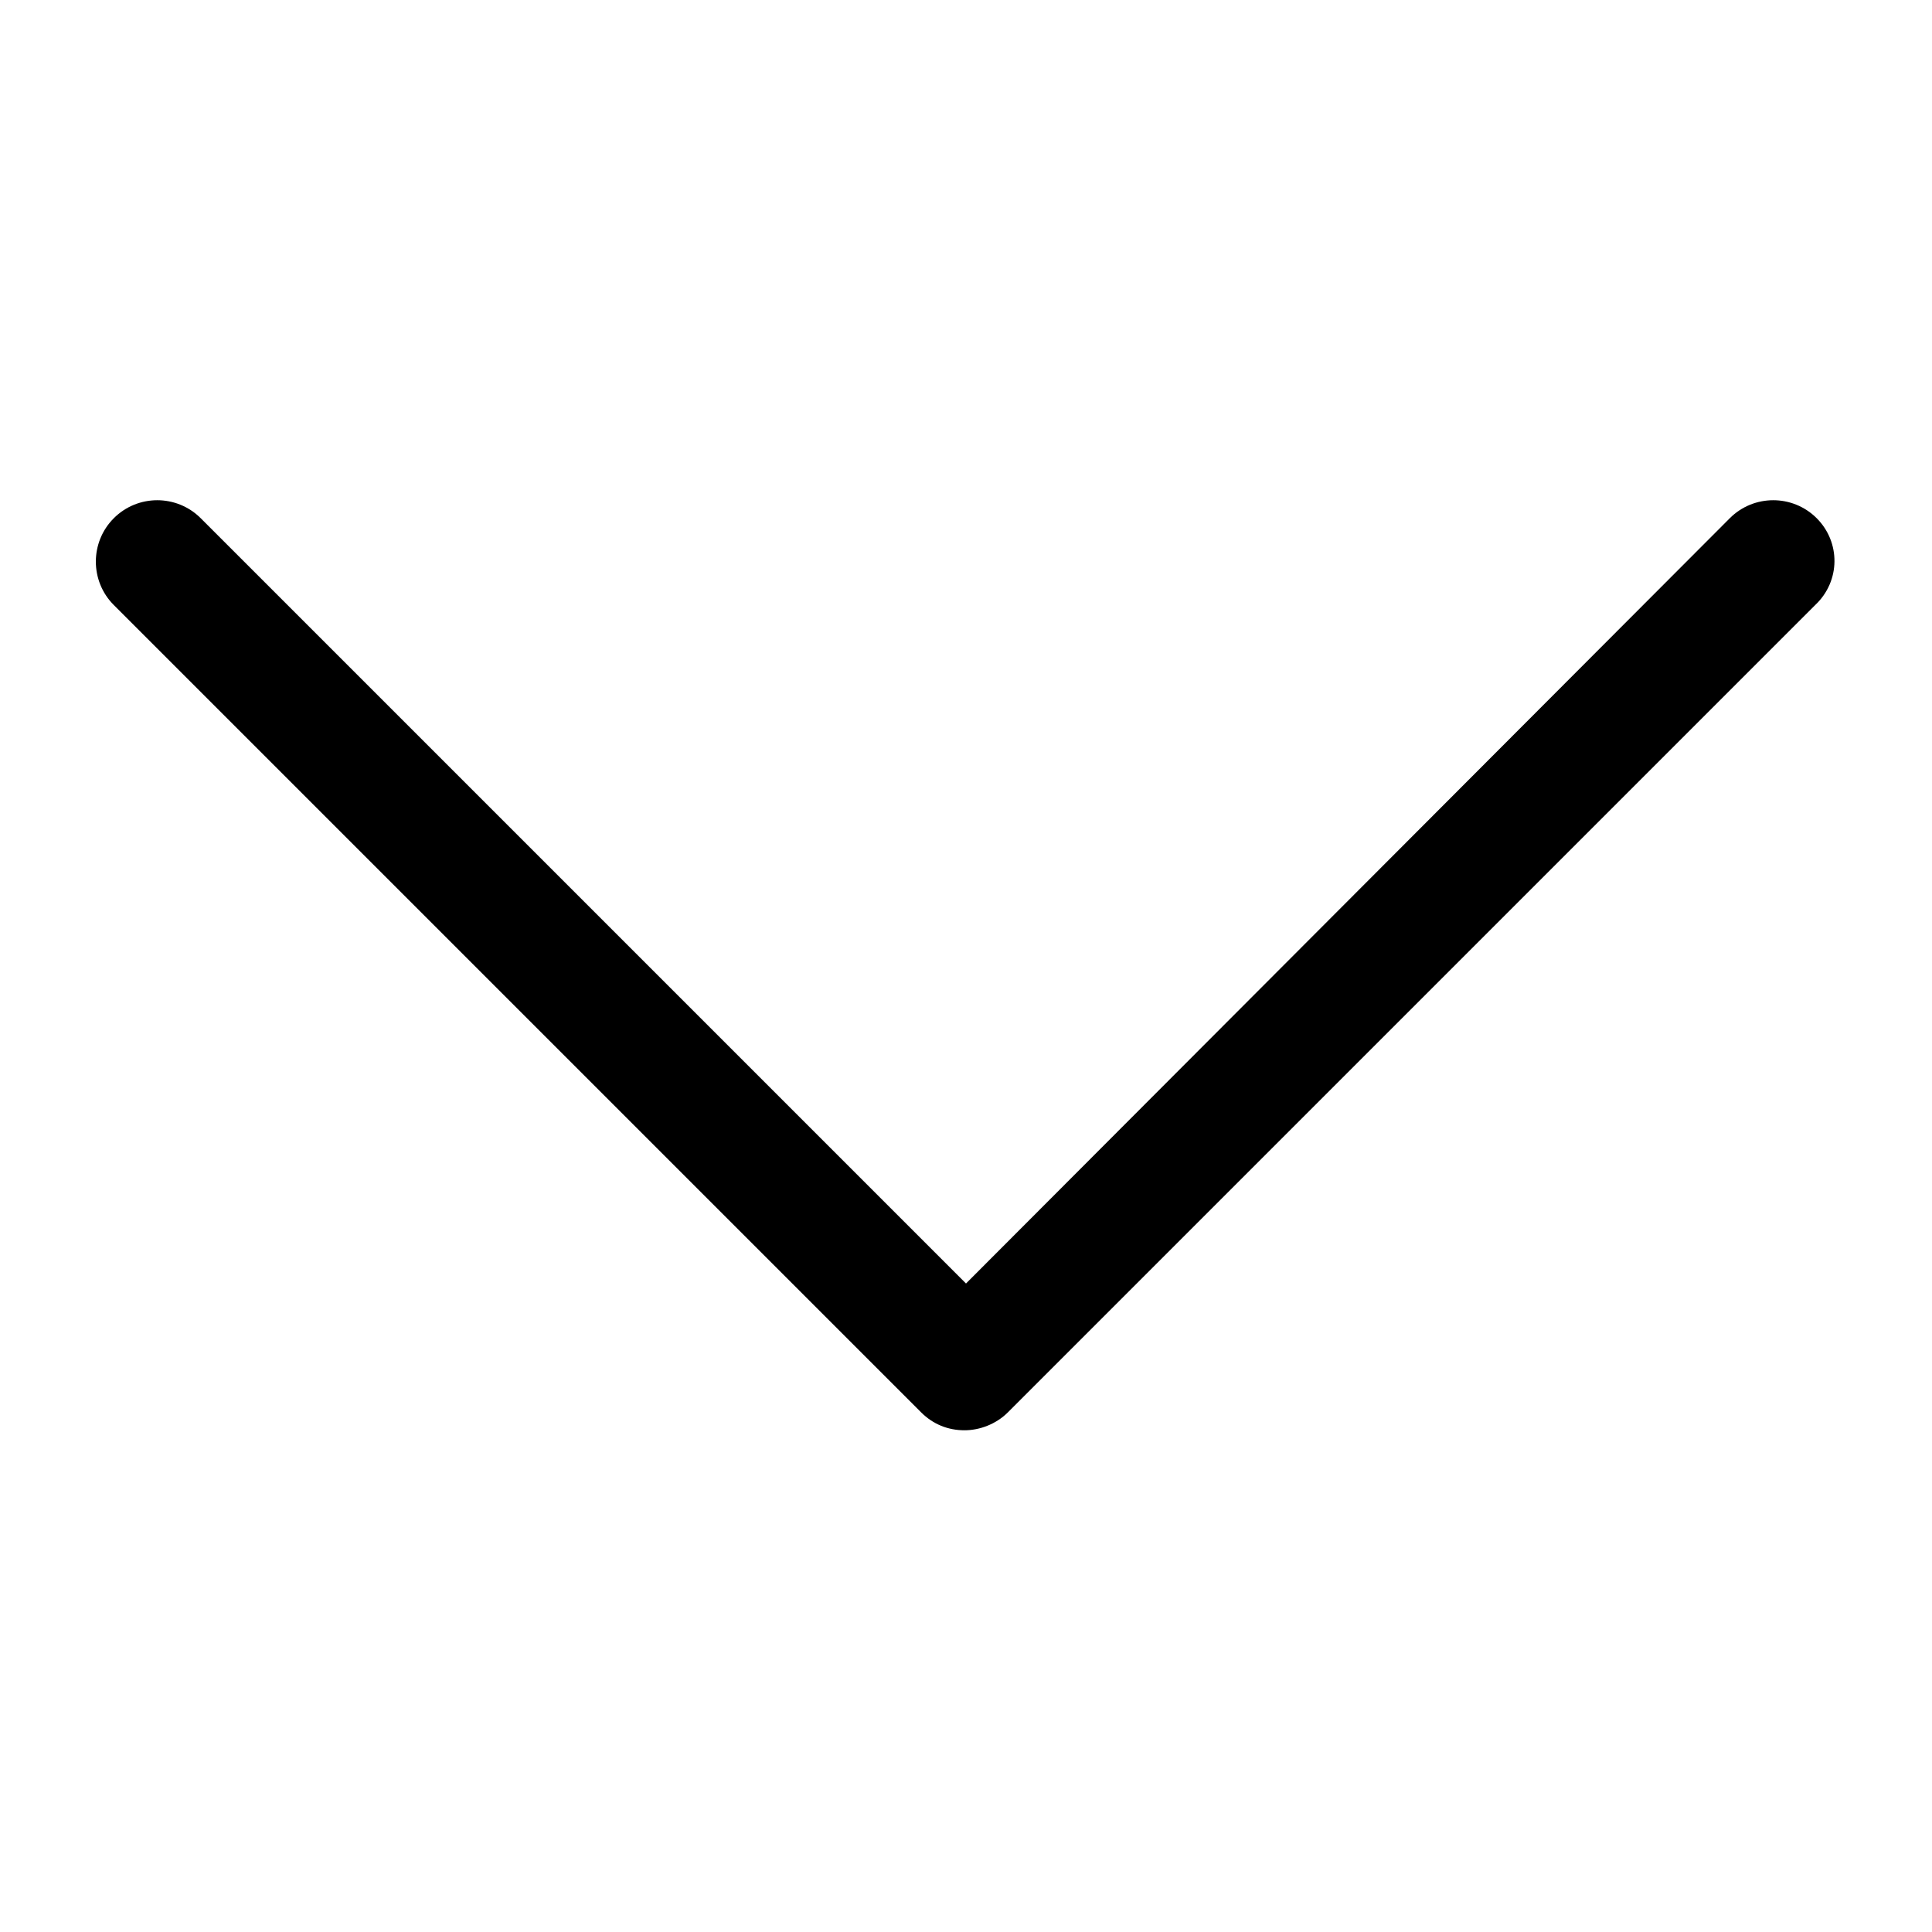
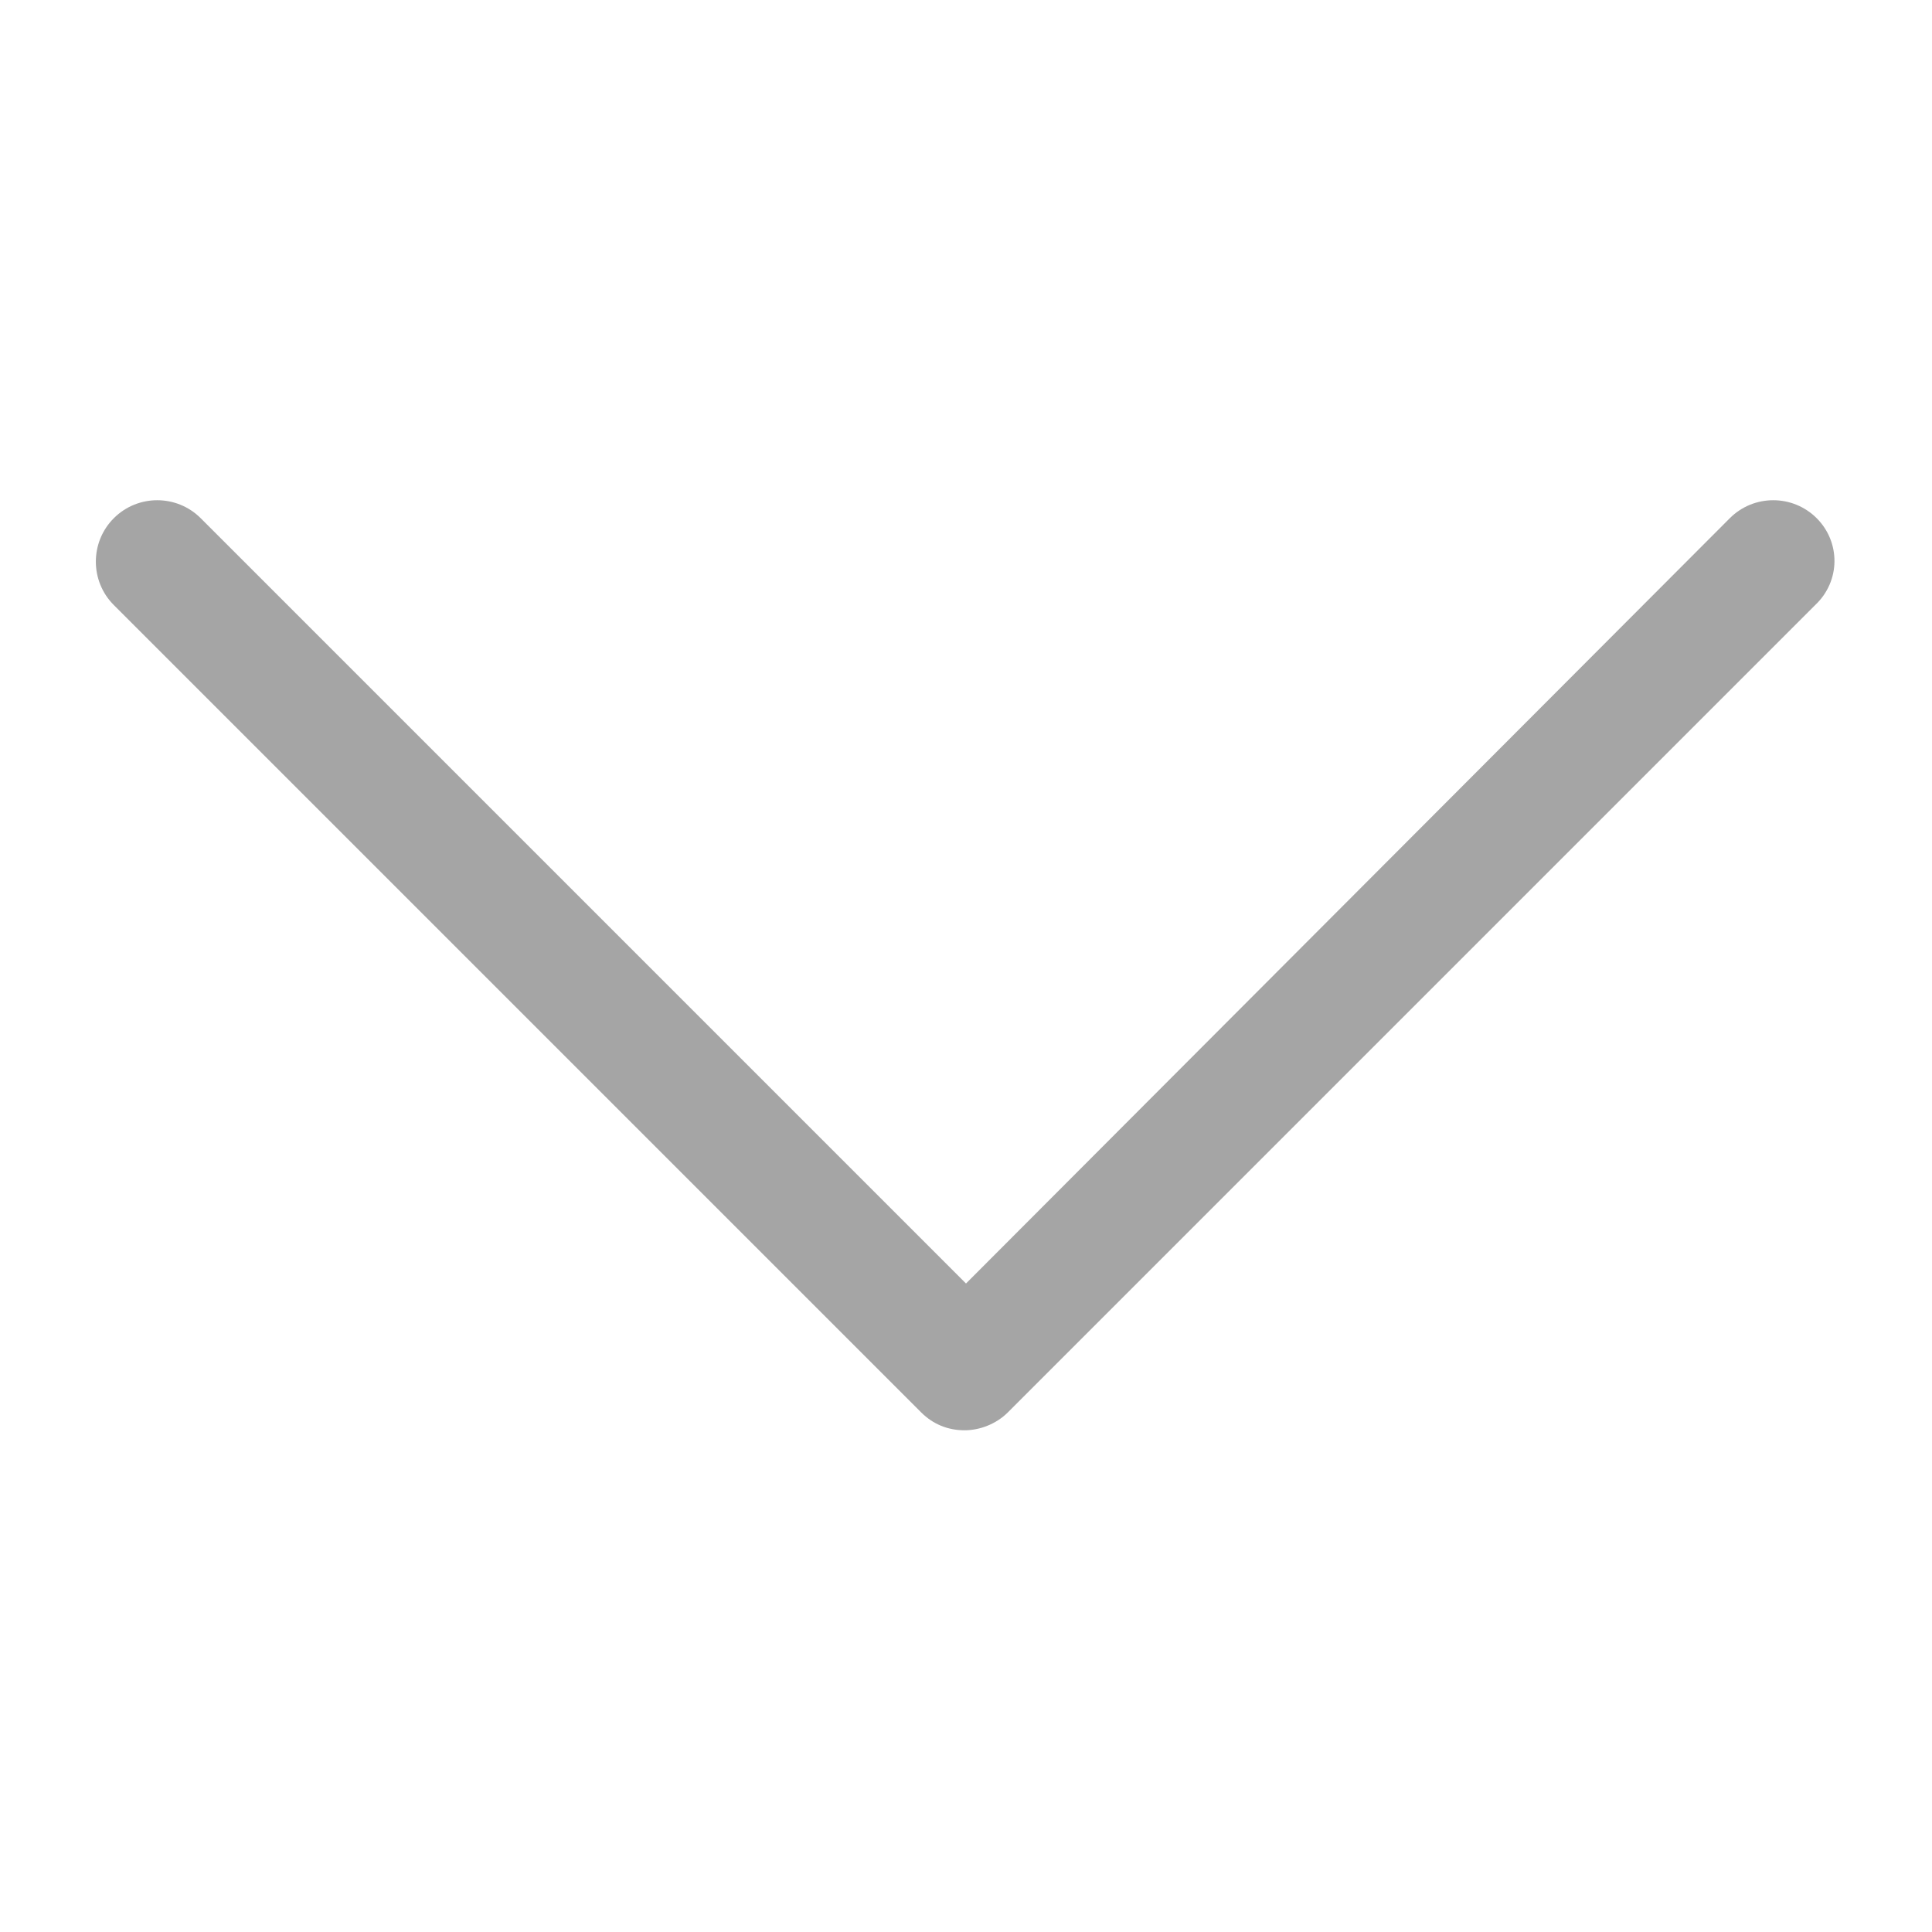
- <svg xmlns="http://www.w3.org/2000/svg" version="1.1" viewBox="0 0 129 129" enable-background="new 0 0 129 129" width="512px" height="512px">
-   <g>
-     <path d="m121.3,34.6c-1.6-1.6-4.2-1.6-5.8,0l-51,51.1-51.1-51.1c-1.6-1.6-4.2-1.6-5.8,0-1.6,1.6-1.6,4.2 0,5.8l53.9,53.9c0.8,0.8 1.8,1.2 2.9,1.2 1,0 2.1-0.4 2.9-1.2l53.9-53.9c1.7-1.6 1.7-4.2 0.1-5.8z" />
-   </g>
+ <svg xmlns="http://www.w3.org/2000/svg" viewBox="0 0 129 129" width="16" height="16" fill="#a5a5a5">
+   <path d="M121.3 34.6c-1.6-1.6-4.2-1.6-5.8 0l-51 51.1-51.1-51.1c-1.6-1.6-4.2-1.6-5.8 0-1.6 1.6-1.6 4.2 0 5.8l53.9 53.9c.8.8 1.8 1.2 2.9 1.2 1 0 2.1-.4 2.9-1.2l53.9-53.9c1.7-1.6 1.7-4.2.1-5.8z" />
</svg>
